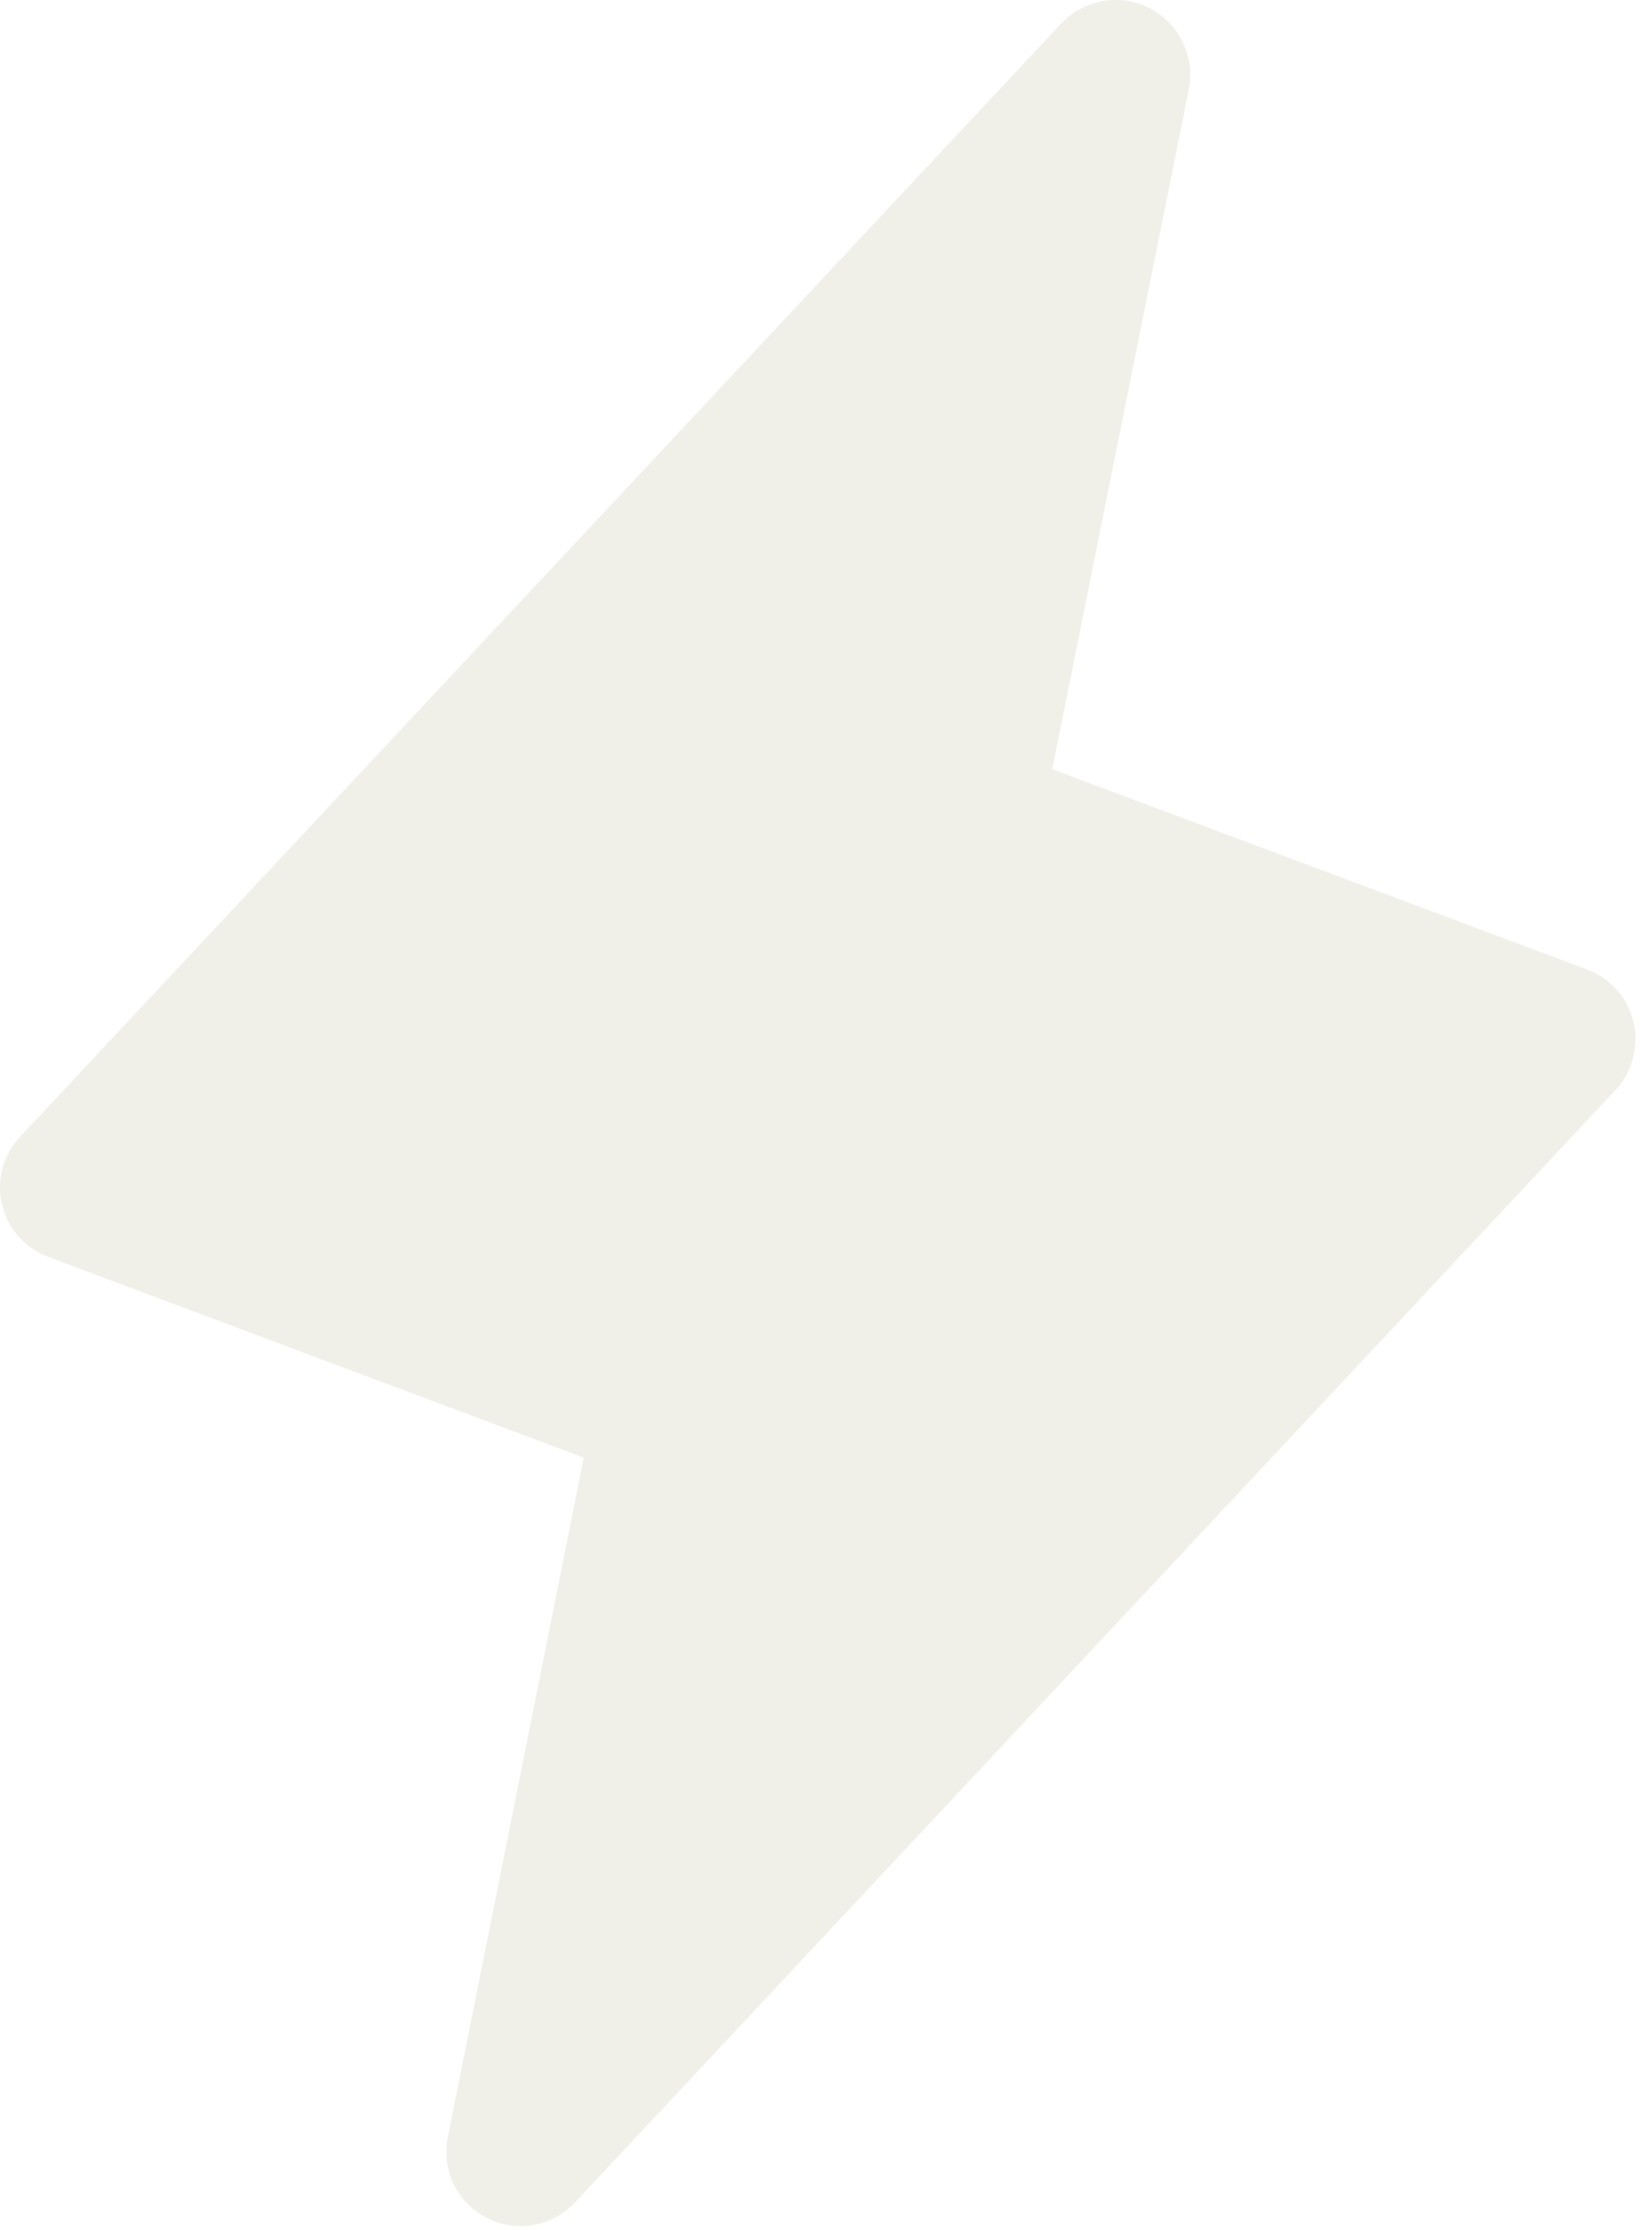
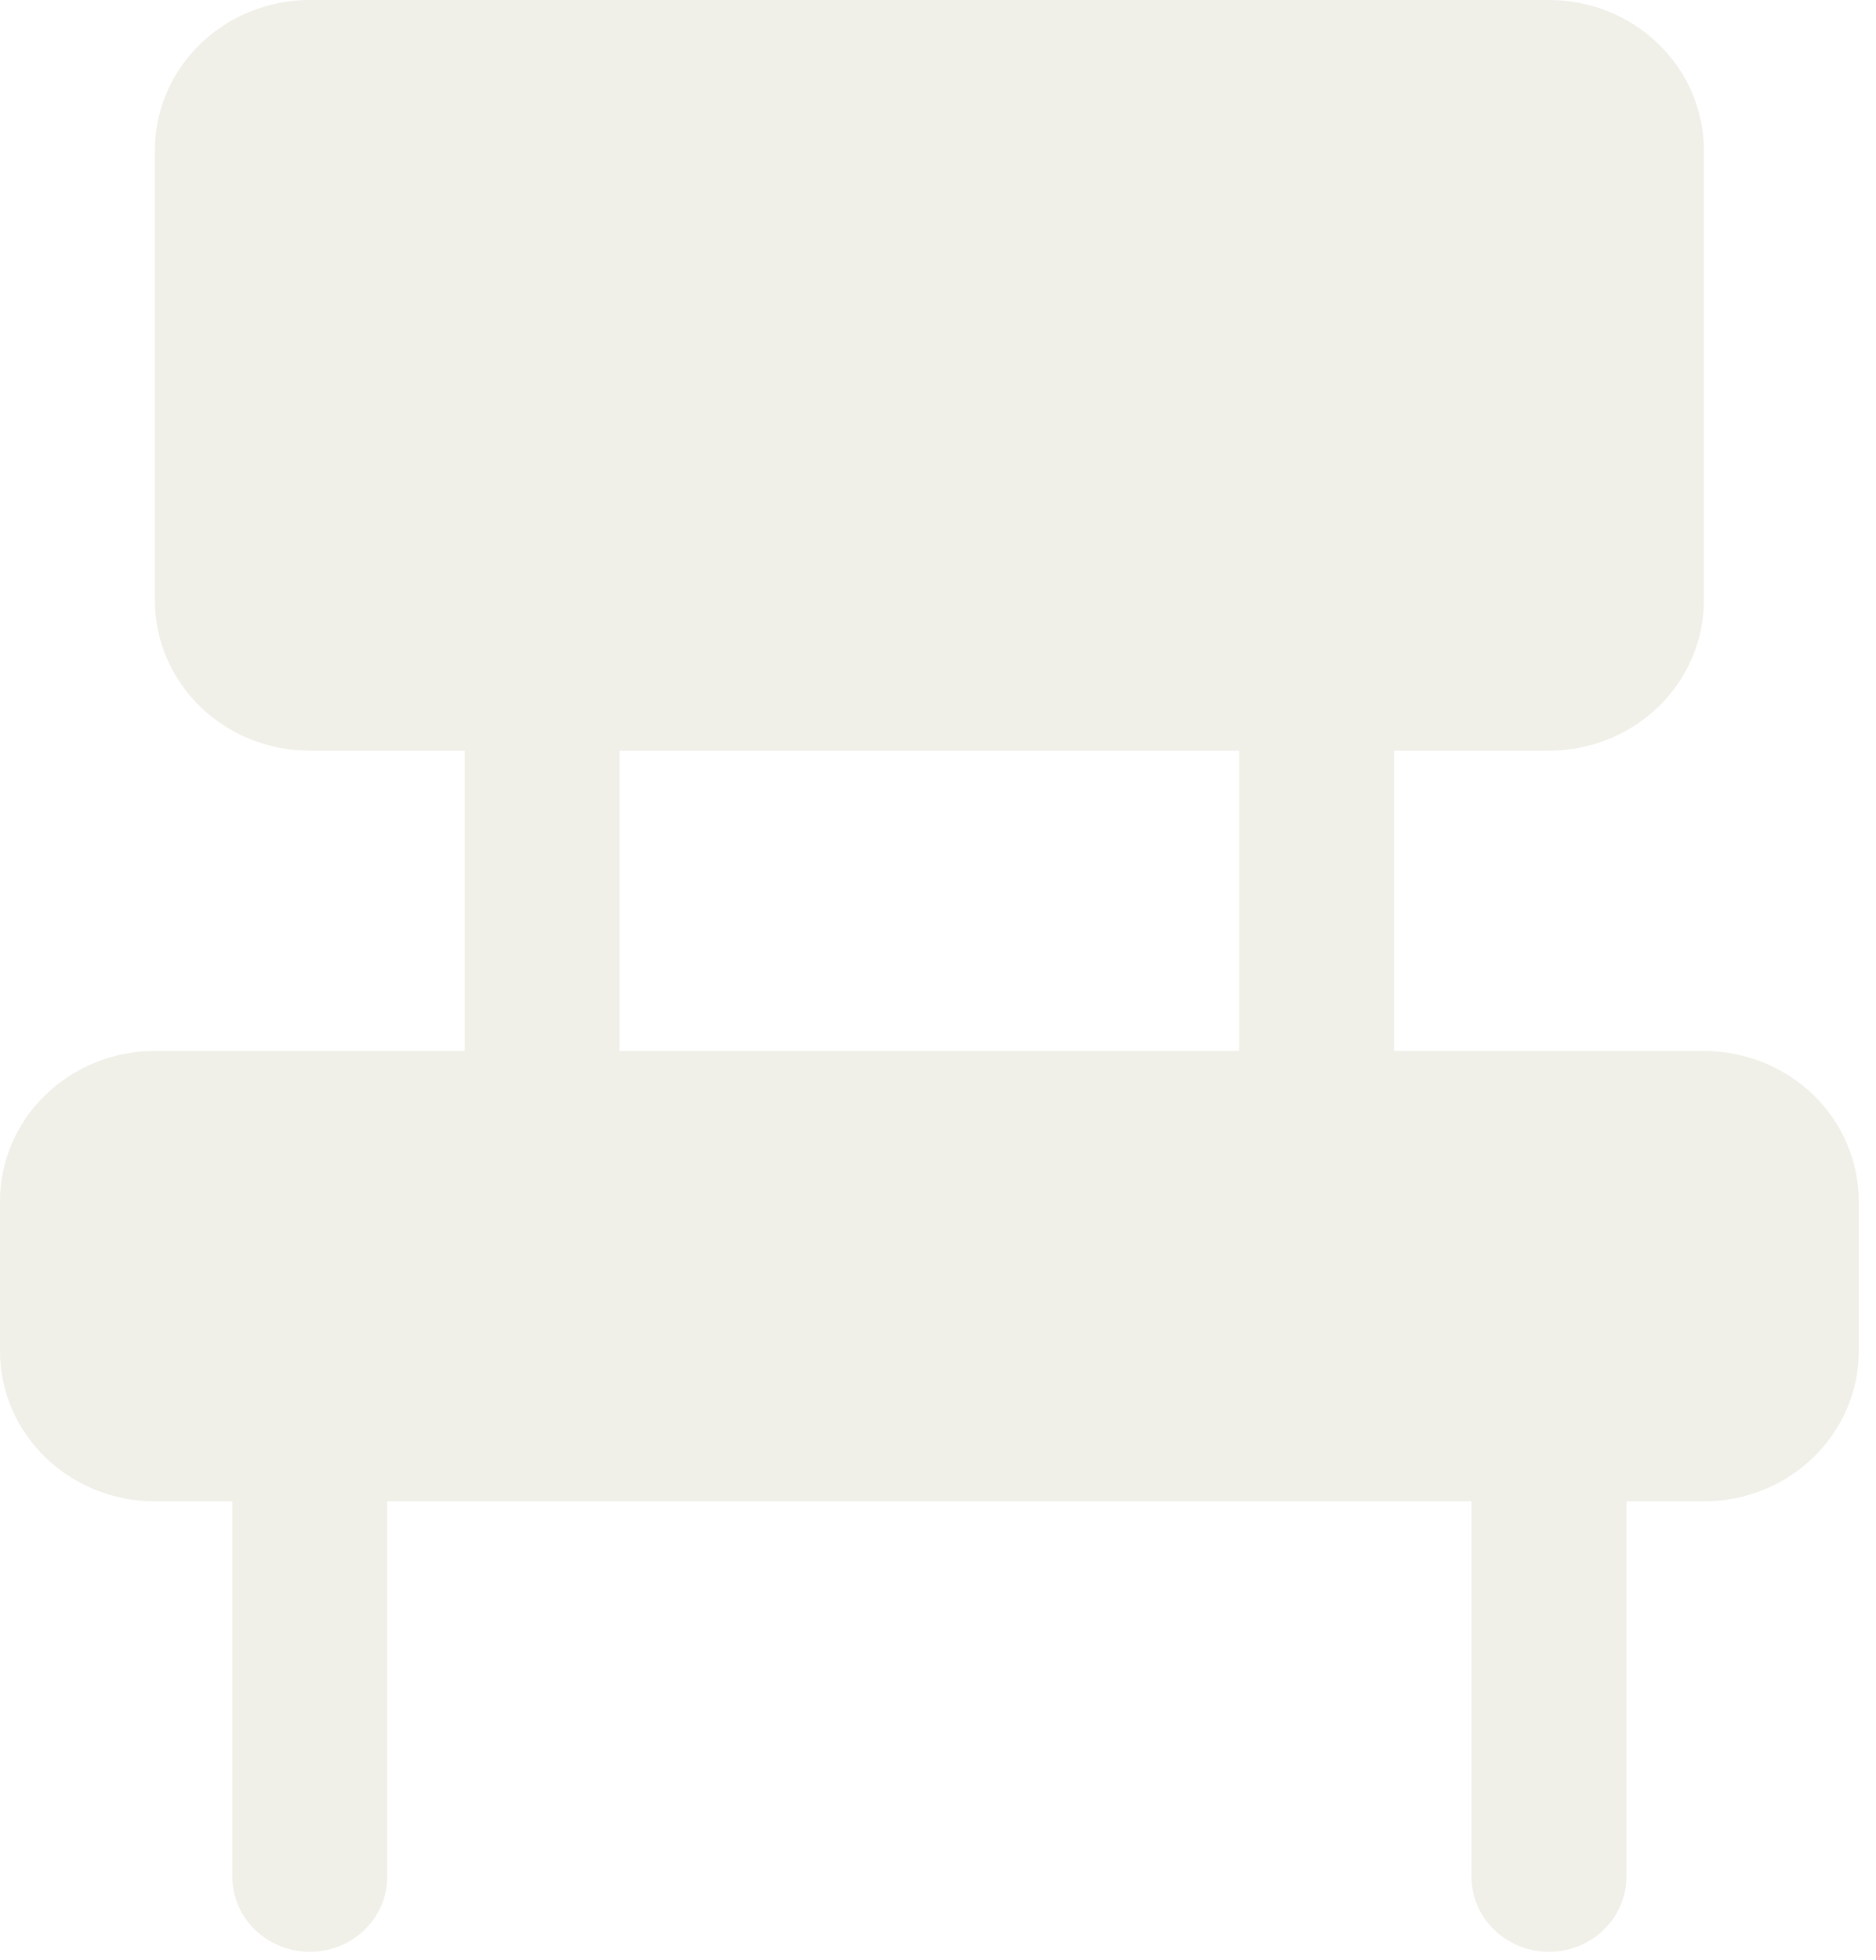
- <svg xmlns="http://www.w3.org/2000/svg" width="100" height="135" viewBox="0 0 100 135" fill="none">
-   <path d="M97.814 65.972L34.797 133.346C34.123 134.057 33.267 134.532 32.277 134.701C31.332 134.867 30.342 134.72 29.486 134.276C28.587 133.832 27.91 133.119 27.461 132.242C27.057 131.366 26.922 130.375 27.101 129.418L35.339 88.246L2.925 76.095C2.227 75.835 1.606 75.408 1.115 74.848C0.624 74.289 0.282 73.62 0.116 72.897C-0.051 72.173 -0.038 71.421 0.156 70.706C0.354 69.99 0.723 69.334 1.237 68.796L64.237 1.422C64.912 0.711 65.814 0.236 66.758 0.067C67.748 -0.101 68.739 0.048 69.594 0.492C70.45 0.936 71.171 1.649 71.575 2.526C72.026 3.402 72.161 4.393 71.98 5.35L63.698 46.566L96.107 58.7C96.782 58.961 97.414 59.39 97.907 59.945C98.402 60.5 98.716 61.167 98.897 61.886C99.079 62.605 99.032 63.354 98.853 64.067C98.672 64.78 98.314 65.434 97.819 65.972H97.814Z" fill="#F0EFE8" />
+ <svg xmlns="http://www.w3.org/2000/svg" width="111" height="116" viewBox="0 0 111 116" fill="none">
+   <path d="M100.846 62.2H82.51V44.429H91.678C94.107 44.429 96.44 43.493 98.159 41.827C99.878 40.161 100.846 37.9 100.846 35.543V8.886C100.846 6.529 99.878 4.268 98.159 2.602C96.44 0.936 94.107 0 91.678 0H18.336C15.907 0 13.574 0.936 11.855 2.602C10.136 4.268 9.168 6.529 9.168 8.886V35.543C9.168 37.9 10.136 40.158 11.855 41.827C13.574 43.495 15.907 44.429 18.336 44.429H27.504V62.2H9.168C6.739 62.2 4.406 63.136 2.687 64.802C0.968 66.468 0 68.729 0 71.086V79.972C0 82.328 0.968 84.587 2.687 86.255C4.406 87.921 6.739 88.857 9.168 88.857H13.752V111.072C13.752 112.249 14.233 113.381 15.096 114.213C15.952 115.045 17.122 115.515 18.336 115.515C19.551 115.515 20.72 115.047 21.577 114.213C22.439 113.381 22.92 112.249 22.92 111.072V88.857H87.094V111.072C87.094 112.249 87.575 113.381 88.437 114.213C89.293 115.045 90.463 115.515 91.678 115.515C92.892 115.515 94.062 115.047 94.918 114.213C95.781 113.381 96.262 112.249 96.262 111.072V88.857H100.846C103.275 88.857 105.608 87.921 107.327 86.255C109.046 84.589 110.014 82.328 110.014 79.972V71.086C110.014 68.729 109.046 66.47 107.327 64.802C105.608 63.136 103.275 62.2 100.846 62.2ZM73.342 62.2H36.67V44.429H73.342V62.2Z" fill="#F0EFE8" />
</svg>
